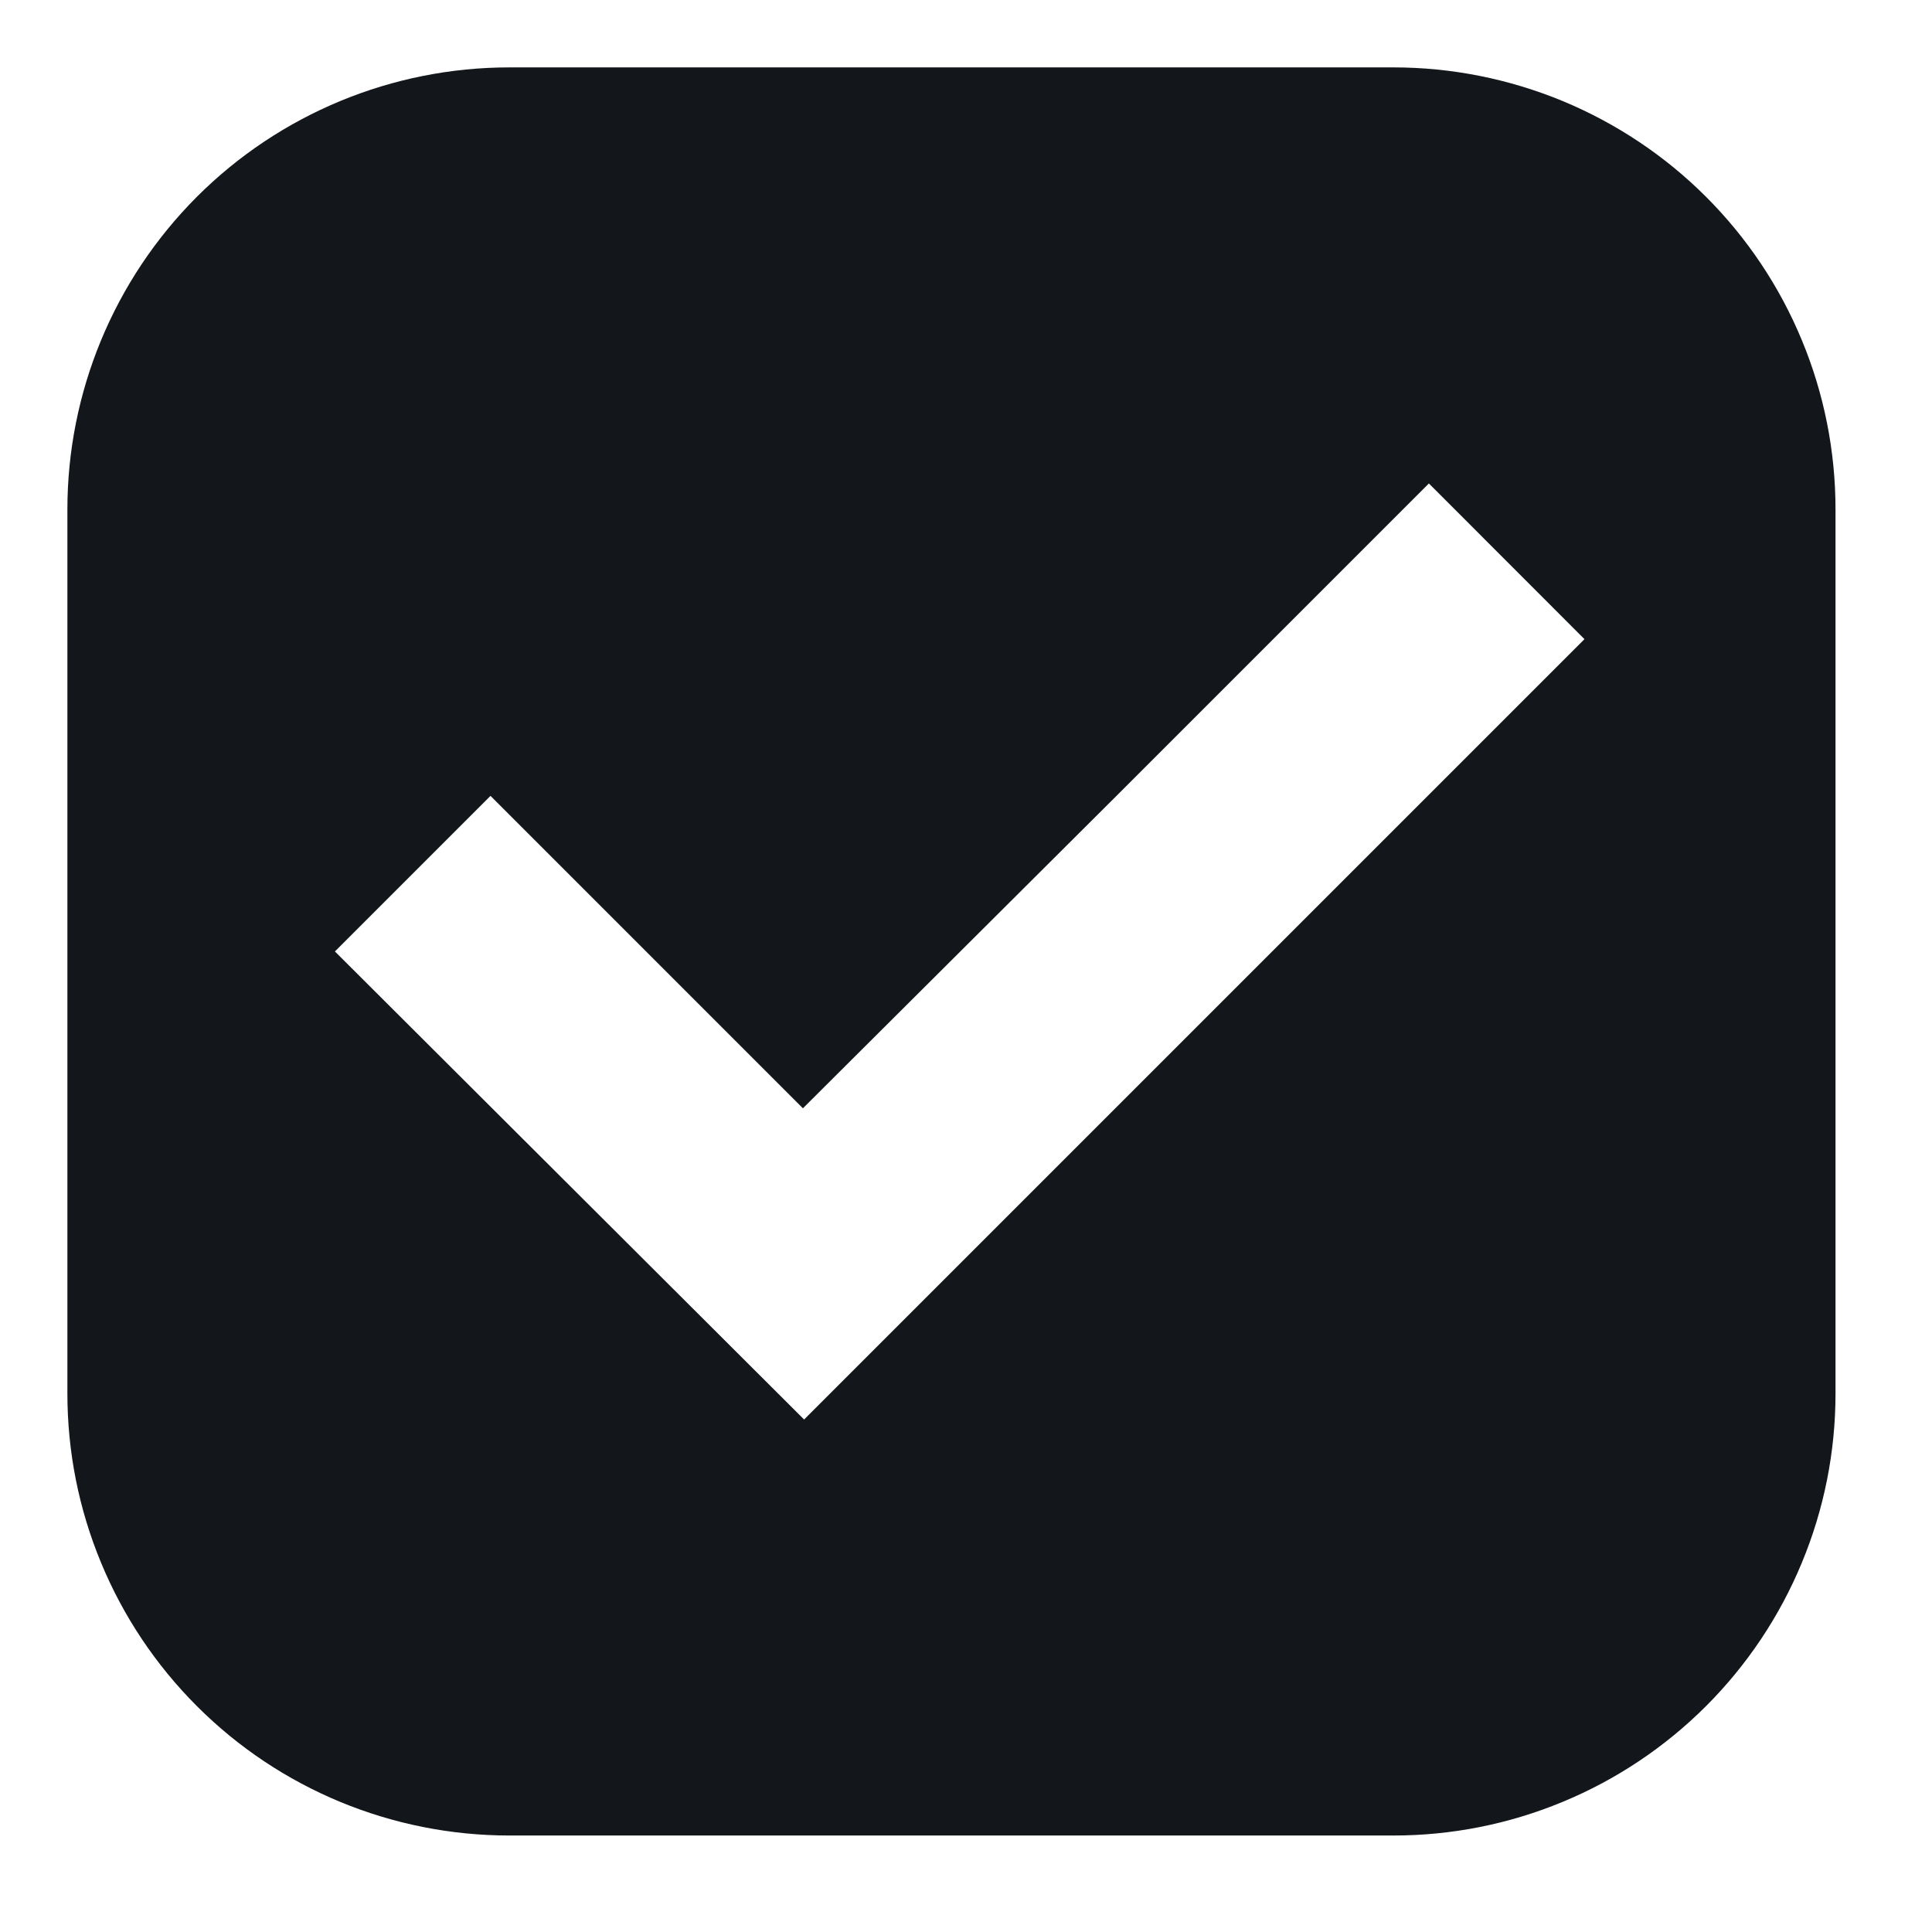
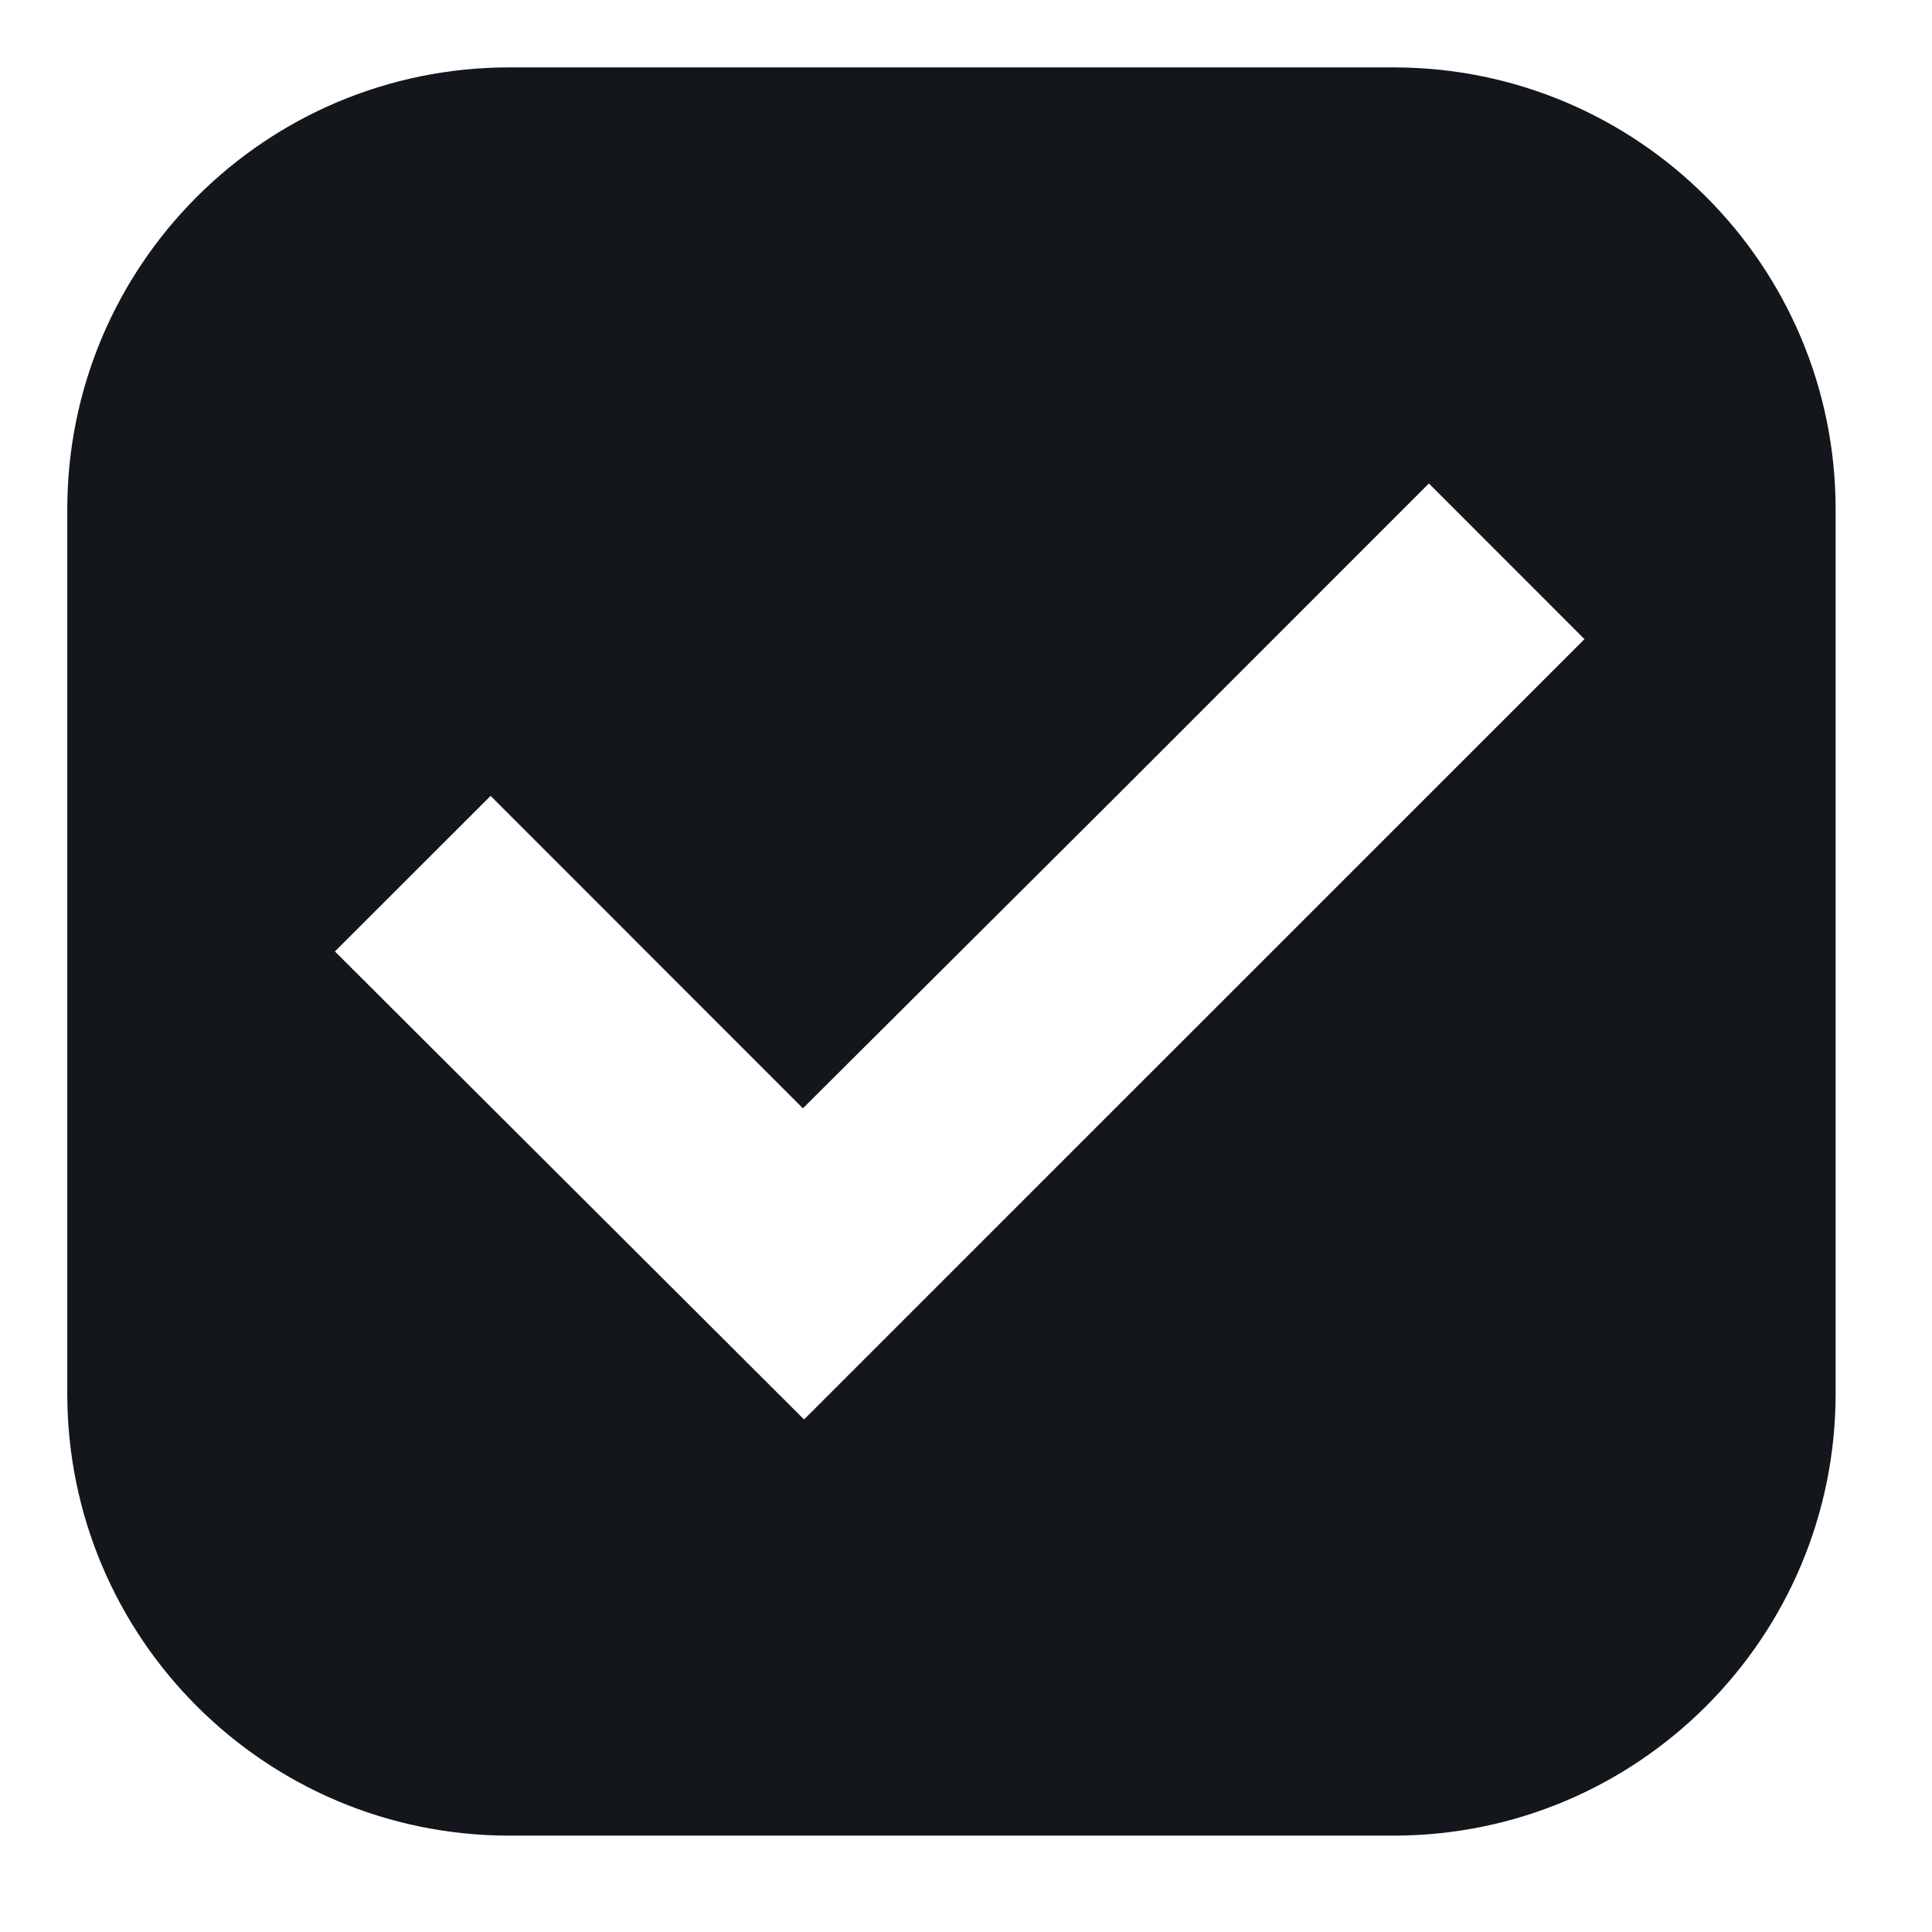
- <svg xmlns="http://www.w3.org/2000/svg" width="17" height="17" viewBox="0 0 17 17" fill="none">
-   <path d="M12.262 0.593H4.482C3.451 0.593 2.461 1.003 1.732 1.732C1.003 2.462 0.593 3.451 0.593 4.483V12.262C0.593 12.773 0.693 13.278 0.889 13.75C1.084 14.222 1.371 14.651 1.732 15.012C2.461 15.742 3.451 16.151 4.482 16.151H12.262C12.772 16.151 13.278 16.051 13.75 15.855C14.222 15.66 14.651 15.373 15.012 15.012C15.373 14.651 15.66 14.222 15.855 13.75C16.051 13.278 16.151 12.773 16.151 12.262V4.483C16.151 3.972 16.051 3.466 15.855 2.994C15.66 2.522 15.373 2.093 15.012 1.732C14.651 1.371 14.222 1.085 13.75 0.889C13.278 0.694 12.772 0.593 12.262 0.593ZM7.075 12.49L2.947 8.372L4.316 7.003L7.065 9.752L9.824 7.003L12.573 4.254L13.942 5.624L7.065 12.501H7.075V12.49Z" fill="#13171B" />
+ <svg xmlns="http://www.w3.org/2000/svg" width="17" height="17" fill="none">
+   <path d="M12.262.593h-7.78a3.89 3.89 0 0 0-3.89 3.89v7.779a3.89 3.89 0 0 0 3.89 3.89h7.78a3.89 3.89 0 0 0 3.89-3.89v-7.78a3.89 3.89 0 0 0-3.89-3.889ZM7.075 12.49 2.947 8.372l1.37-1.369 2.748 2.749 2.76-2.749 2.748-2.749 1.369 1.37L7.065 12.5h.01v-.01Z" fill="#13171B" />
</svg>
